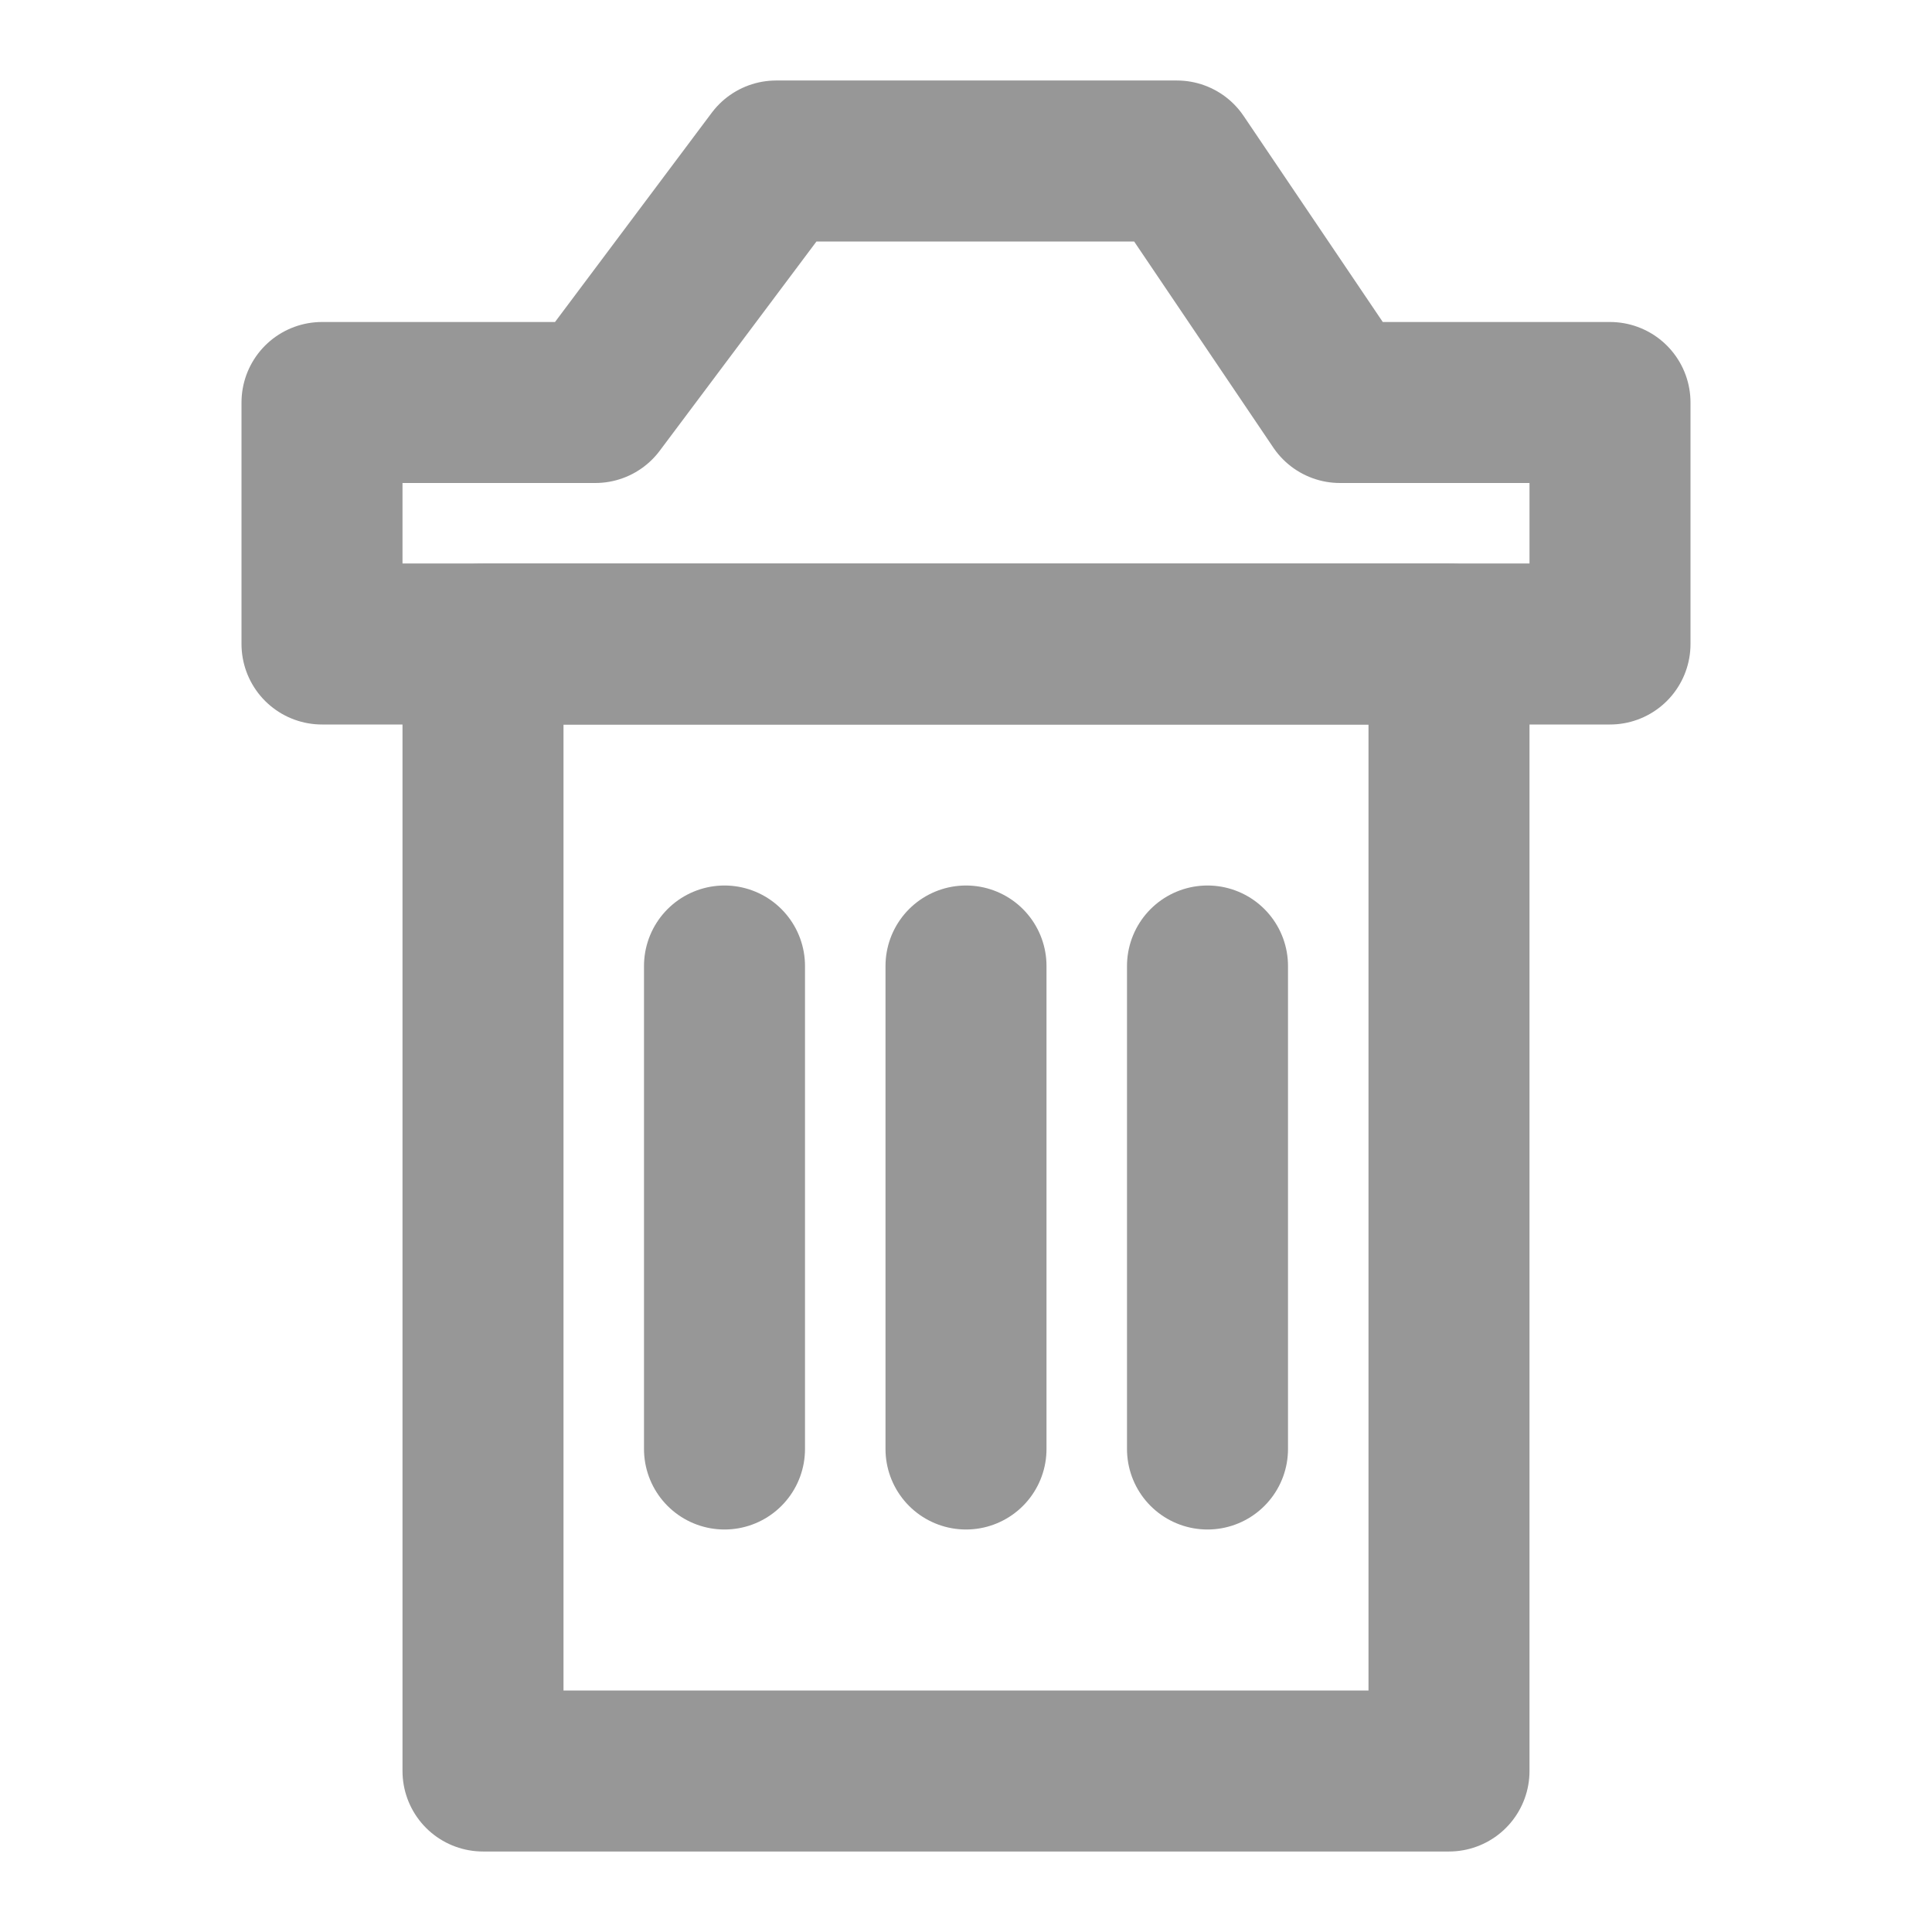
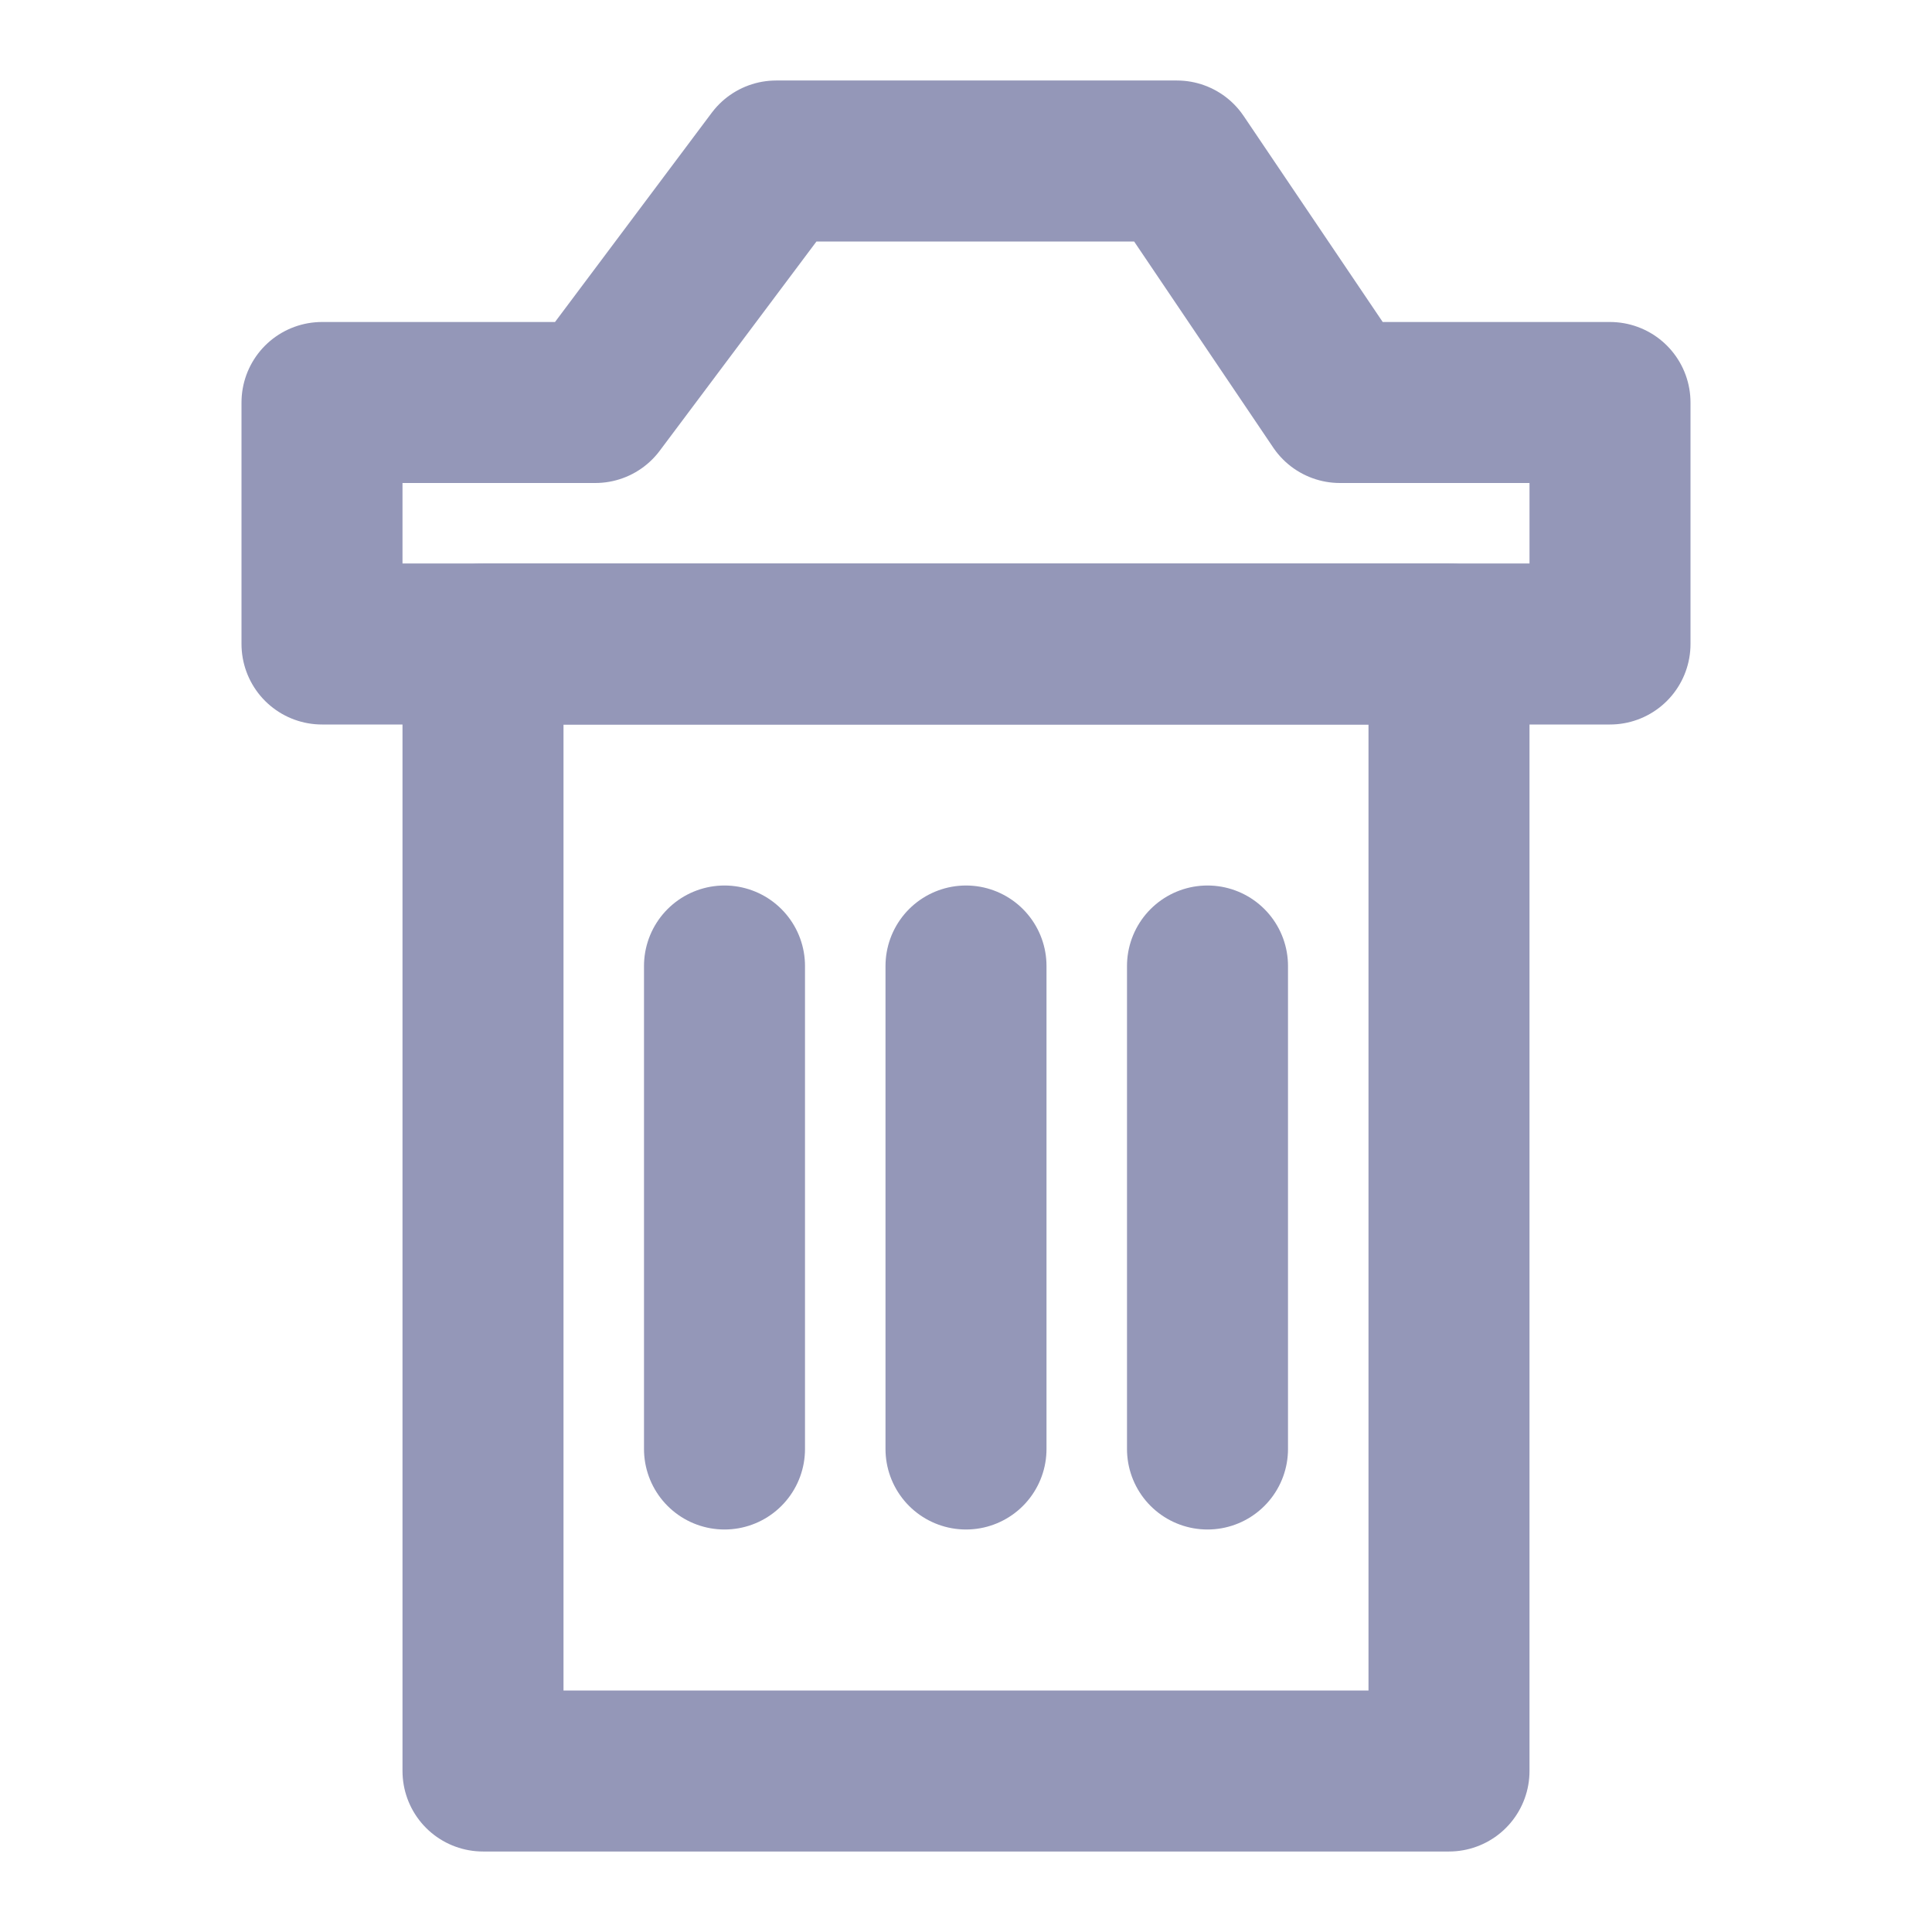
- <svg xmlns="http://www.w3.org/2000/svg" width="24px" height="24px" viewBox="0 0 24 24" version="1.1">
-   <defs />
-   <g id="Icon-Trash" stroke="none" stroke-width="1" fill="none" fill-rule="evenodd" stroke-linecap="round" stroke-linejoin="round">
-     <polygon id="Rectangle-10" stroke="#979797" stroke-width="2" points="4 5 7.395 5 9.642 2 14.62 2 16.646 5 20 5 20 8 4 8" />
-     <polygon id="Rectangle-10" stroke="#979797" stroke-width="2" points="6 8 18 8 18 22 6 22" />
-     <path d="M9,12 L9,18" id="Path-12" stroke="#979797" stroke-width="2" />
-     <path d="M12,12 L12,18" id="Path-12-Copy" stroke="#979797" stroke-width="2" />
-     <path d="M15,12 L15,18" id="Path-12-Copy-2" stroke="#979797" stroke-width="2" />
-   </g>
+ <svg xmlns="http://www.w3.org/2000/svg" width="24" height="24" viewBox="0 0 24 24" fill="none">
+   <path fill-rule="evenodd" clip-rule="evenodd" d="M4 5H7.395L9.642 2H14.62L16.645 5H20V8H4V5Z" stroke="#9497B8" stroke-width="2" stroke-linecap="round" stroke-linejoin="round" />
+   <path fill-rule="evenodd" clip-rule="evenodd" d="M6 8H18V22H6V8Z" stroke="#9497B8" stroke-width="2" stroke-linecap="round" stroke-linejoin="round" />
+   <path d="M9 12V18" stroke="#9497B8" stroke-width="2" stroke-linecap="round" stroke-linejoin="round" />
+   <path d="M12 12V18" stroke="#9497B8" stroke-width="2" stroke-linecap="round" stroke-linejoin="round" />
+   <path d="M15 12V18" stroke="#9497B8" stroke-width="2" stroke-linecap="round" stroke-linejoin="round" />
</svg>
